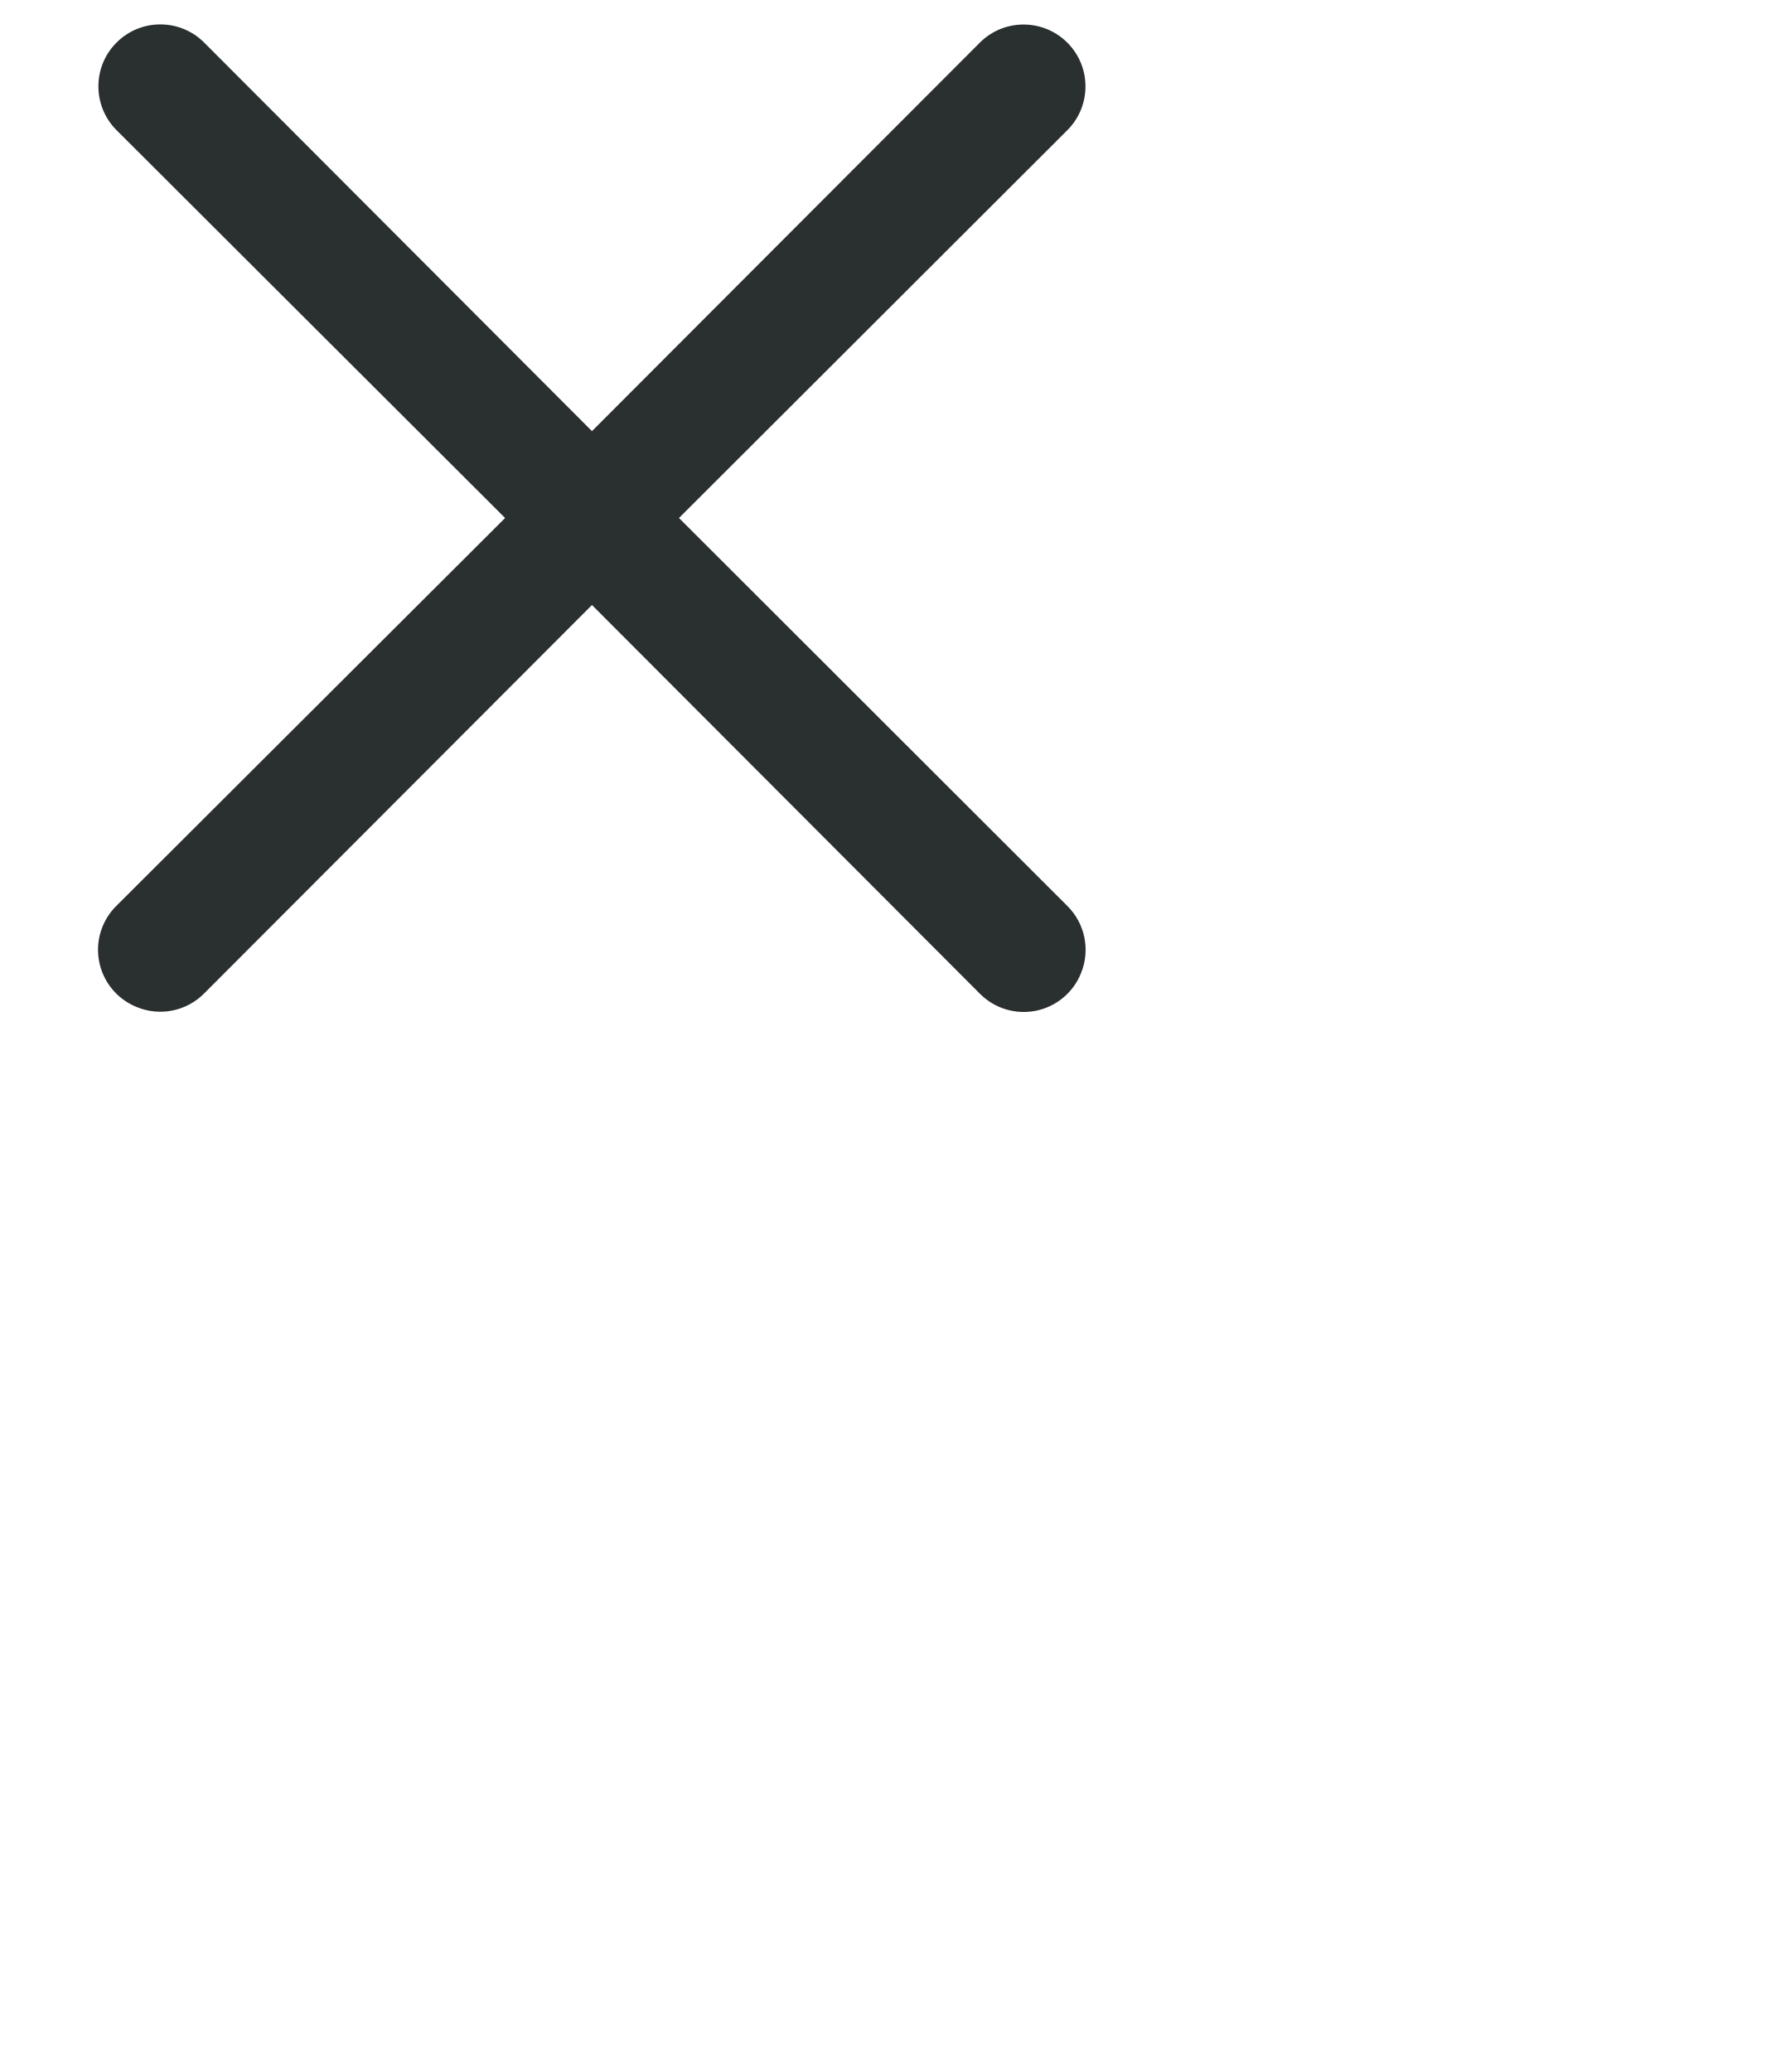
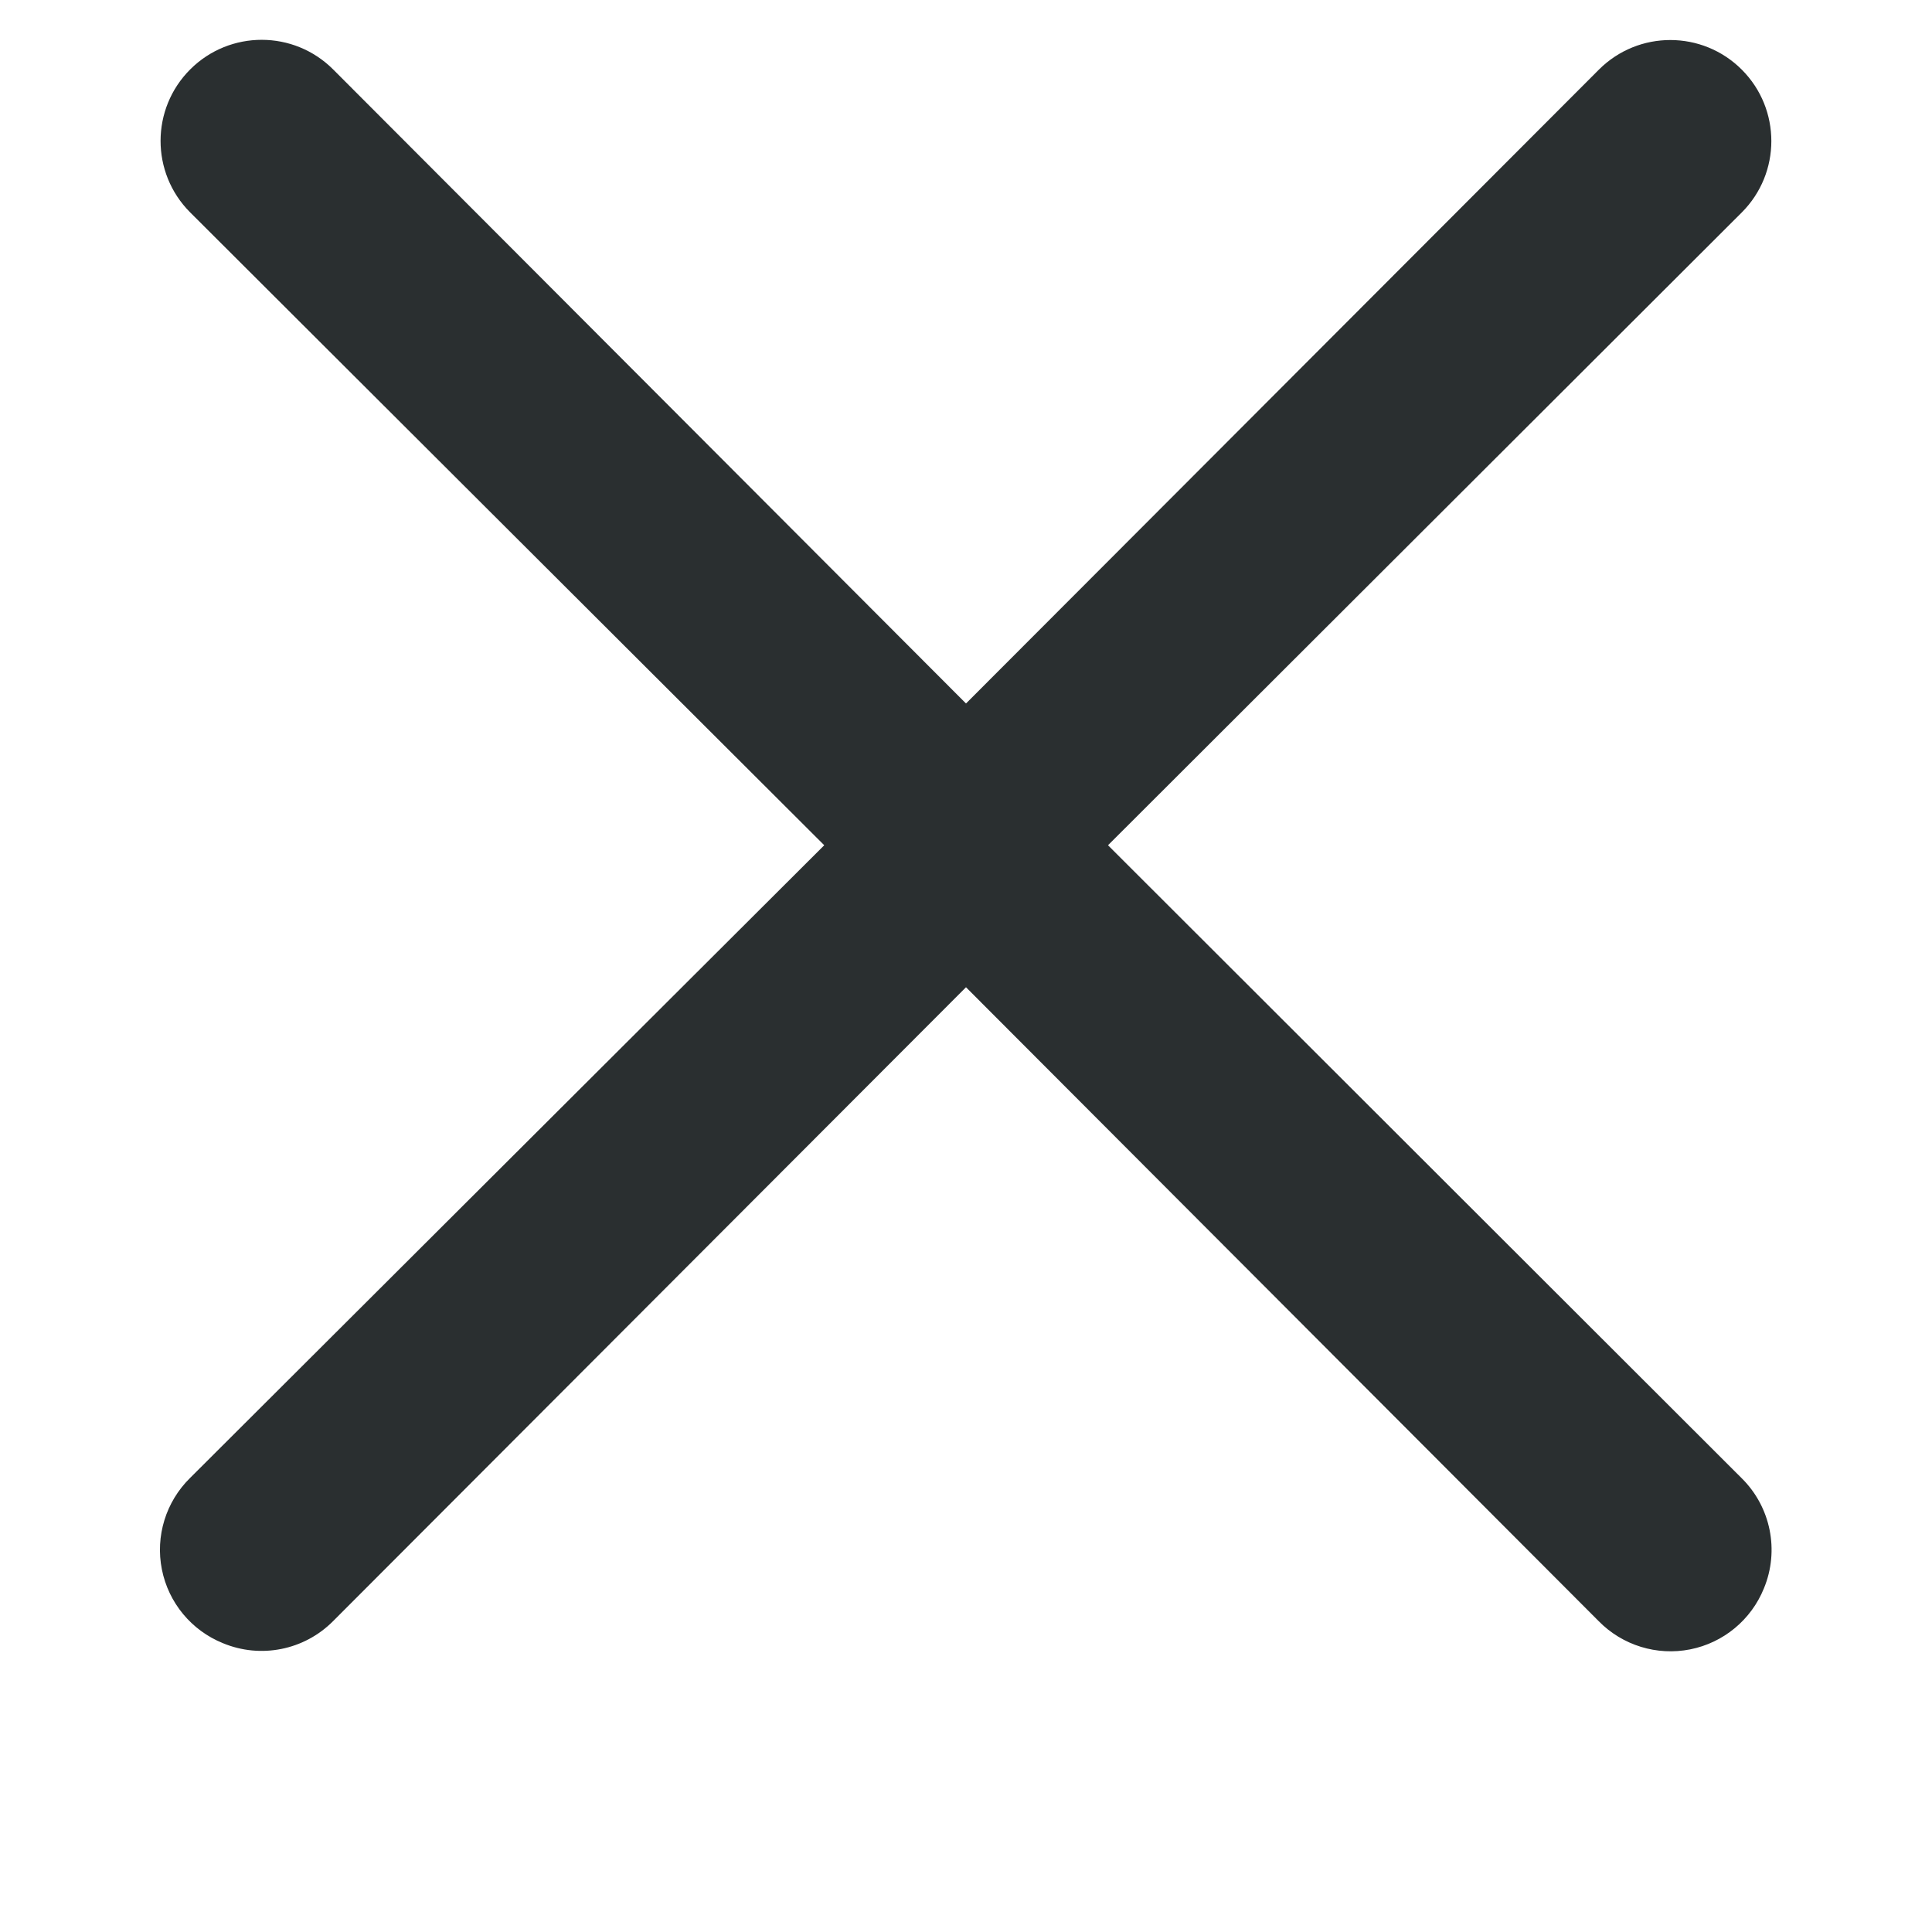
- <svg xmlns="http://www.w3.org/2000/svg" viewBox="0 0 12 14" fill="none">
+ <svg xmlns="http://www.w3.org/2000/svg" viewBox="0 0 8 8" fill="none">
  <path fill="#2A2F30" d="M4.588 3.5 7.212.88a.418.418 0 0 0-.591-.592L4 2.913 1.38.288a.418.418 0 1 0-.593.591L3.413 3.5.787 6.12a.417.417 0 0 0 .136.684.417.417 0 0 0 .456-.091L4 4.088l2.62 2.625a.417.417 0 0 0 .684-.136.417.417 0 0 0-.092-.456L4.588 3.5Z" />
</svg>
